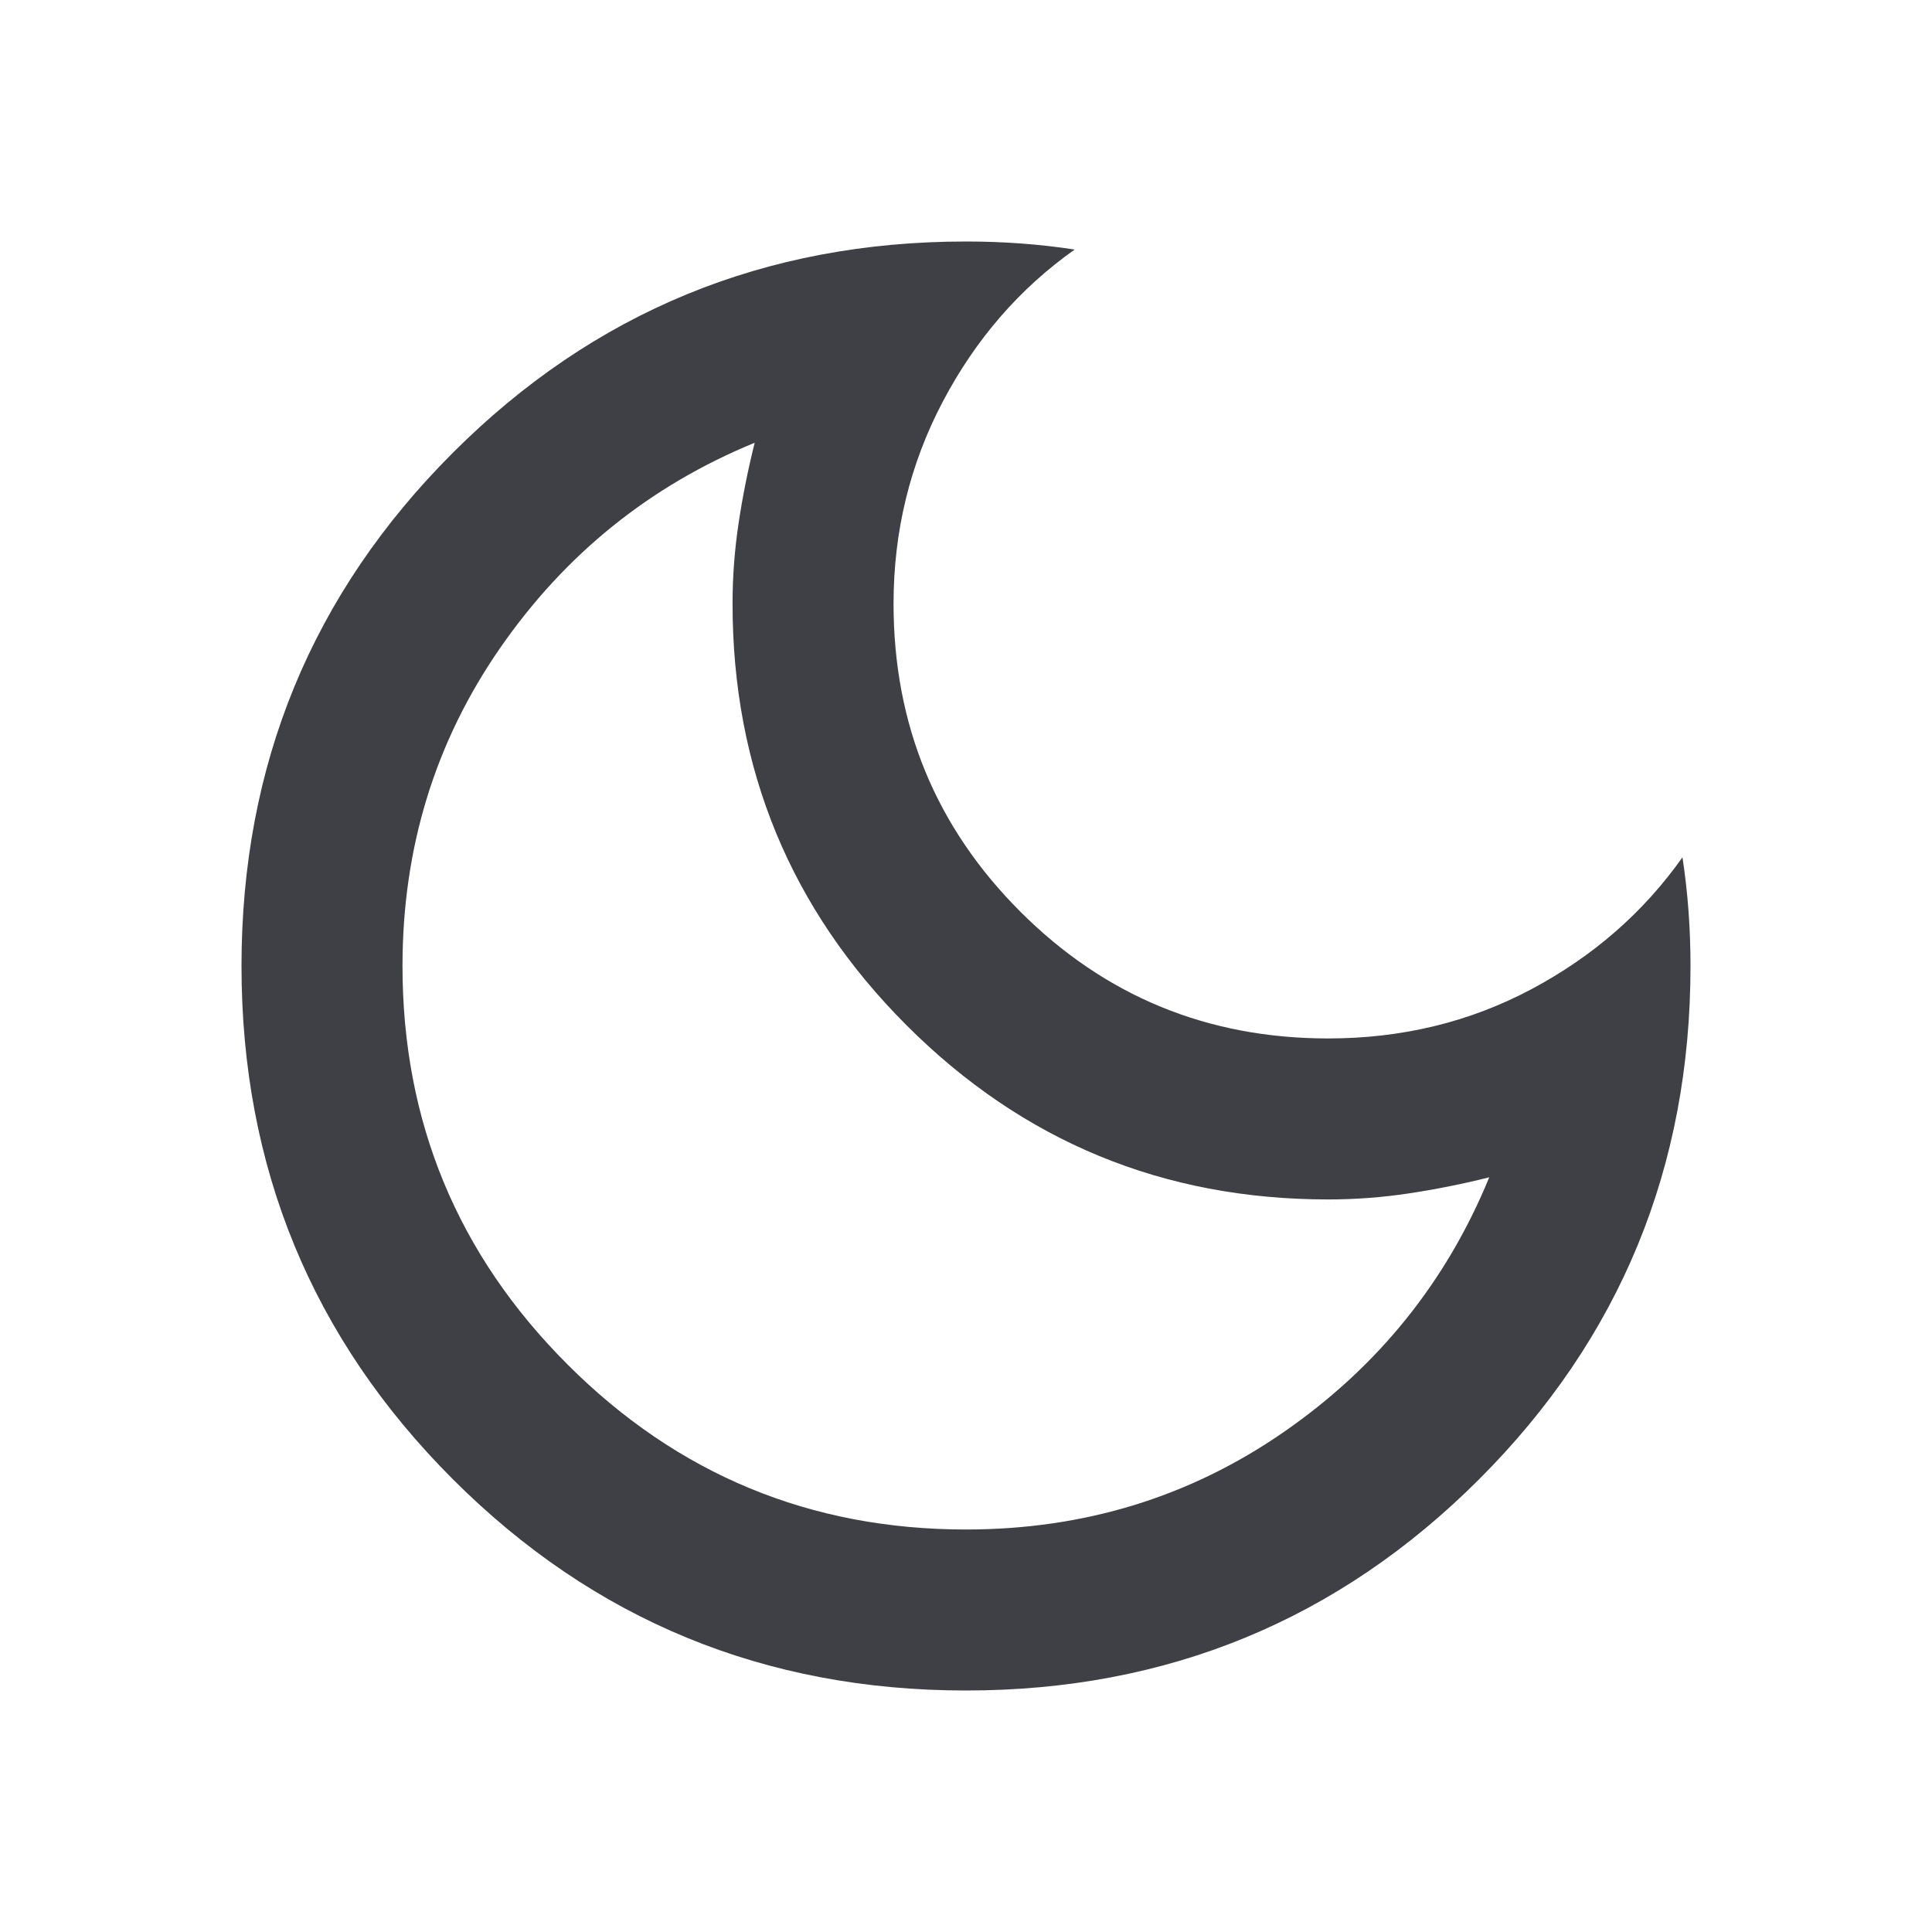
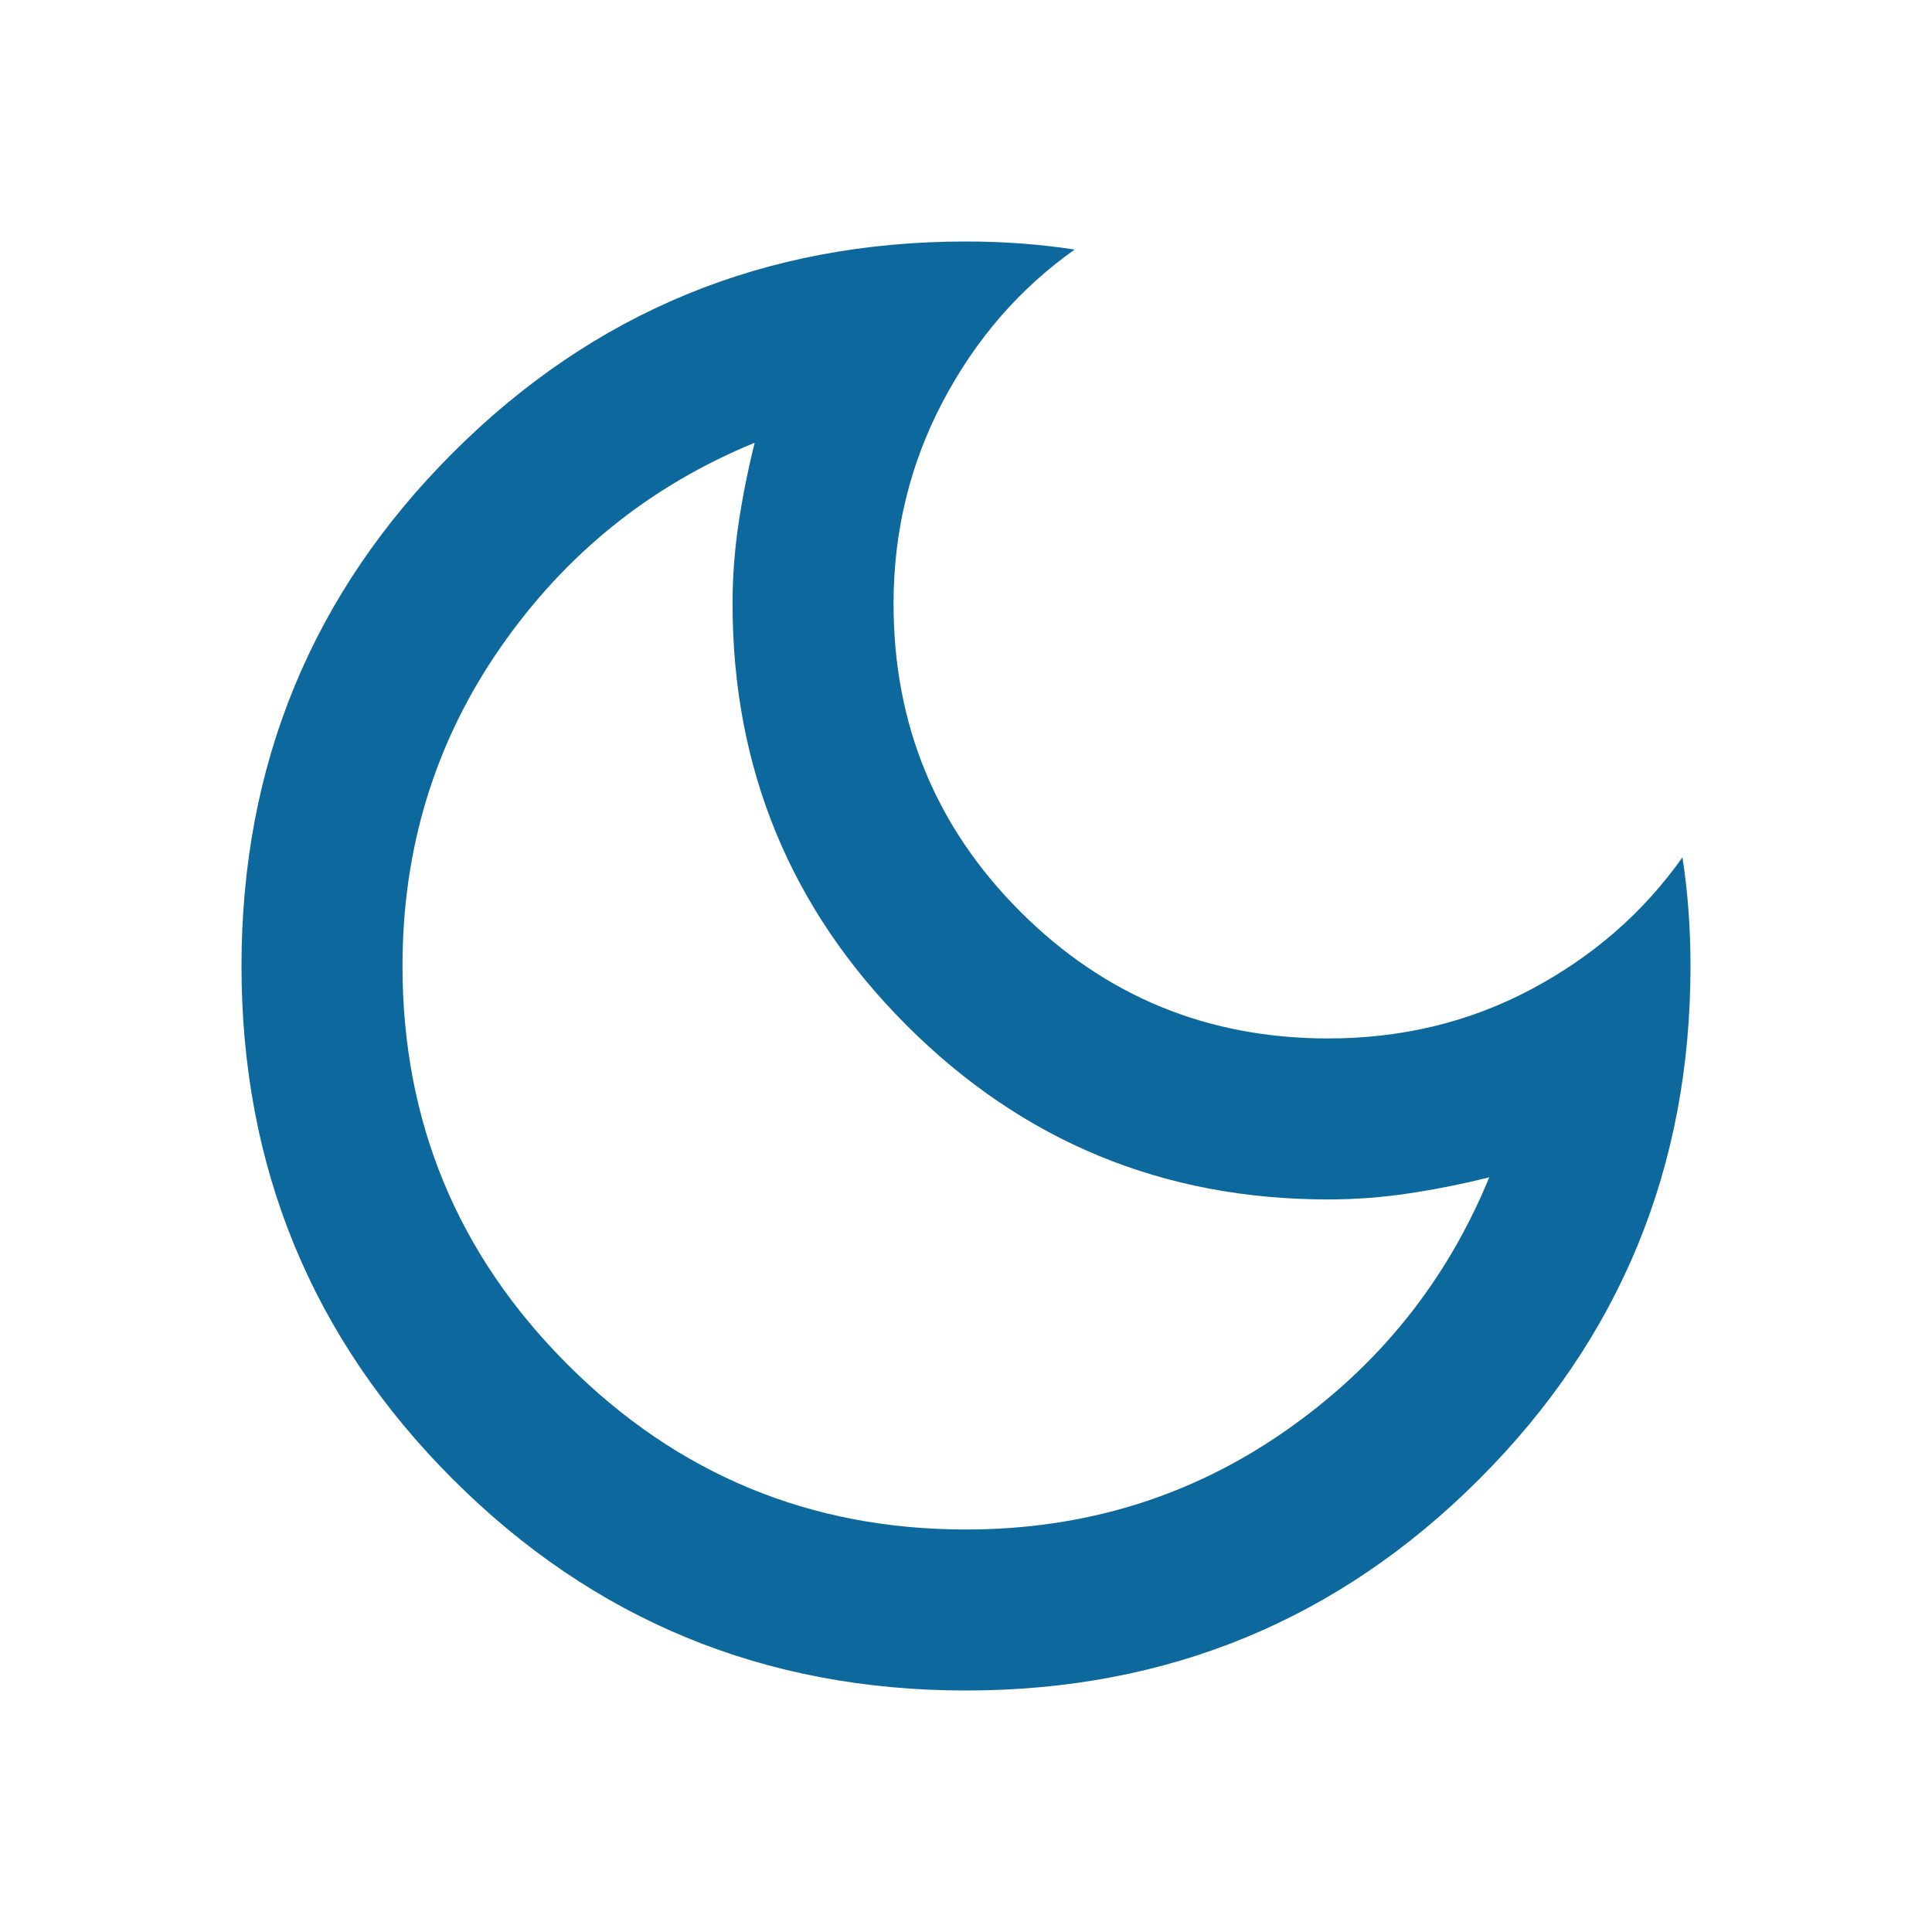
- <svg xmlns="http://www.w3.org/2000/svg" height="18" fill="#3f3f46" viewBox="0 -960 960 960" width="18">
+ <svg xmlns="http://www.w3.org/2000/svg" height="16" fill="#0D689E" viewBox="0 -960 960 960" width="16">
  <path d="M480-120q-150 0-255-105T120-480q0-150 105-255t255-105q14 0 27.5 1t26.5 3q-41 29-65.5 75.5T444-660q0 90 63 153t153 63q55 0 101-24.5t75-65.5q2 13 3 26.5t1 27.5q0 150-105 255T480-120Zm0-80q88 0 158-48.5T740-375q-20 5-40 8t-40 3q-123 0-209.5-86.5T364-660q0-20 3-40t8-40q-78 32-126.5 102T200-480q0 116 82 198t198 82Zm-10-270Z" />
</svg>
